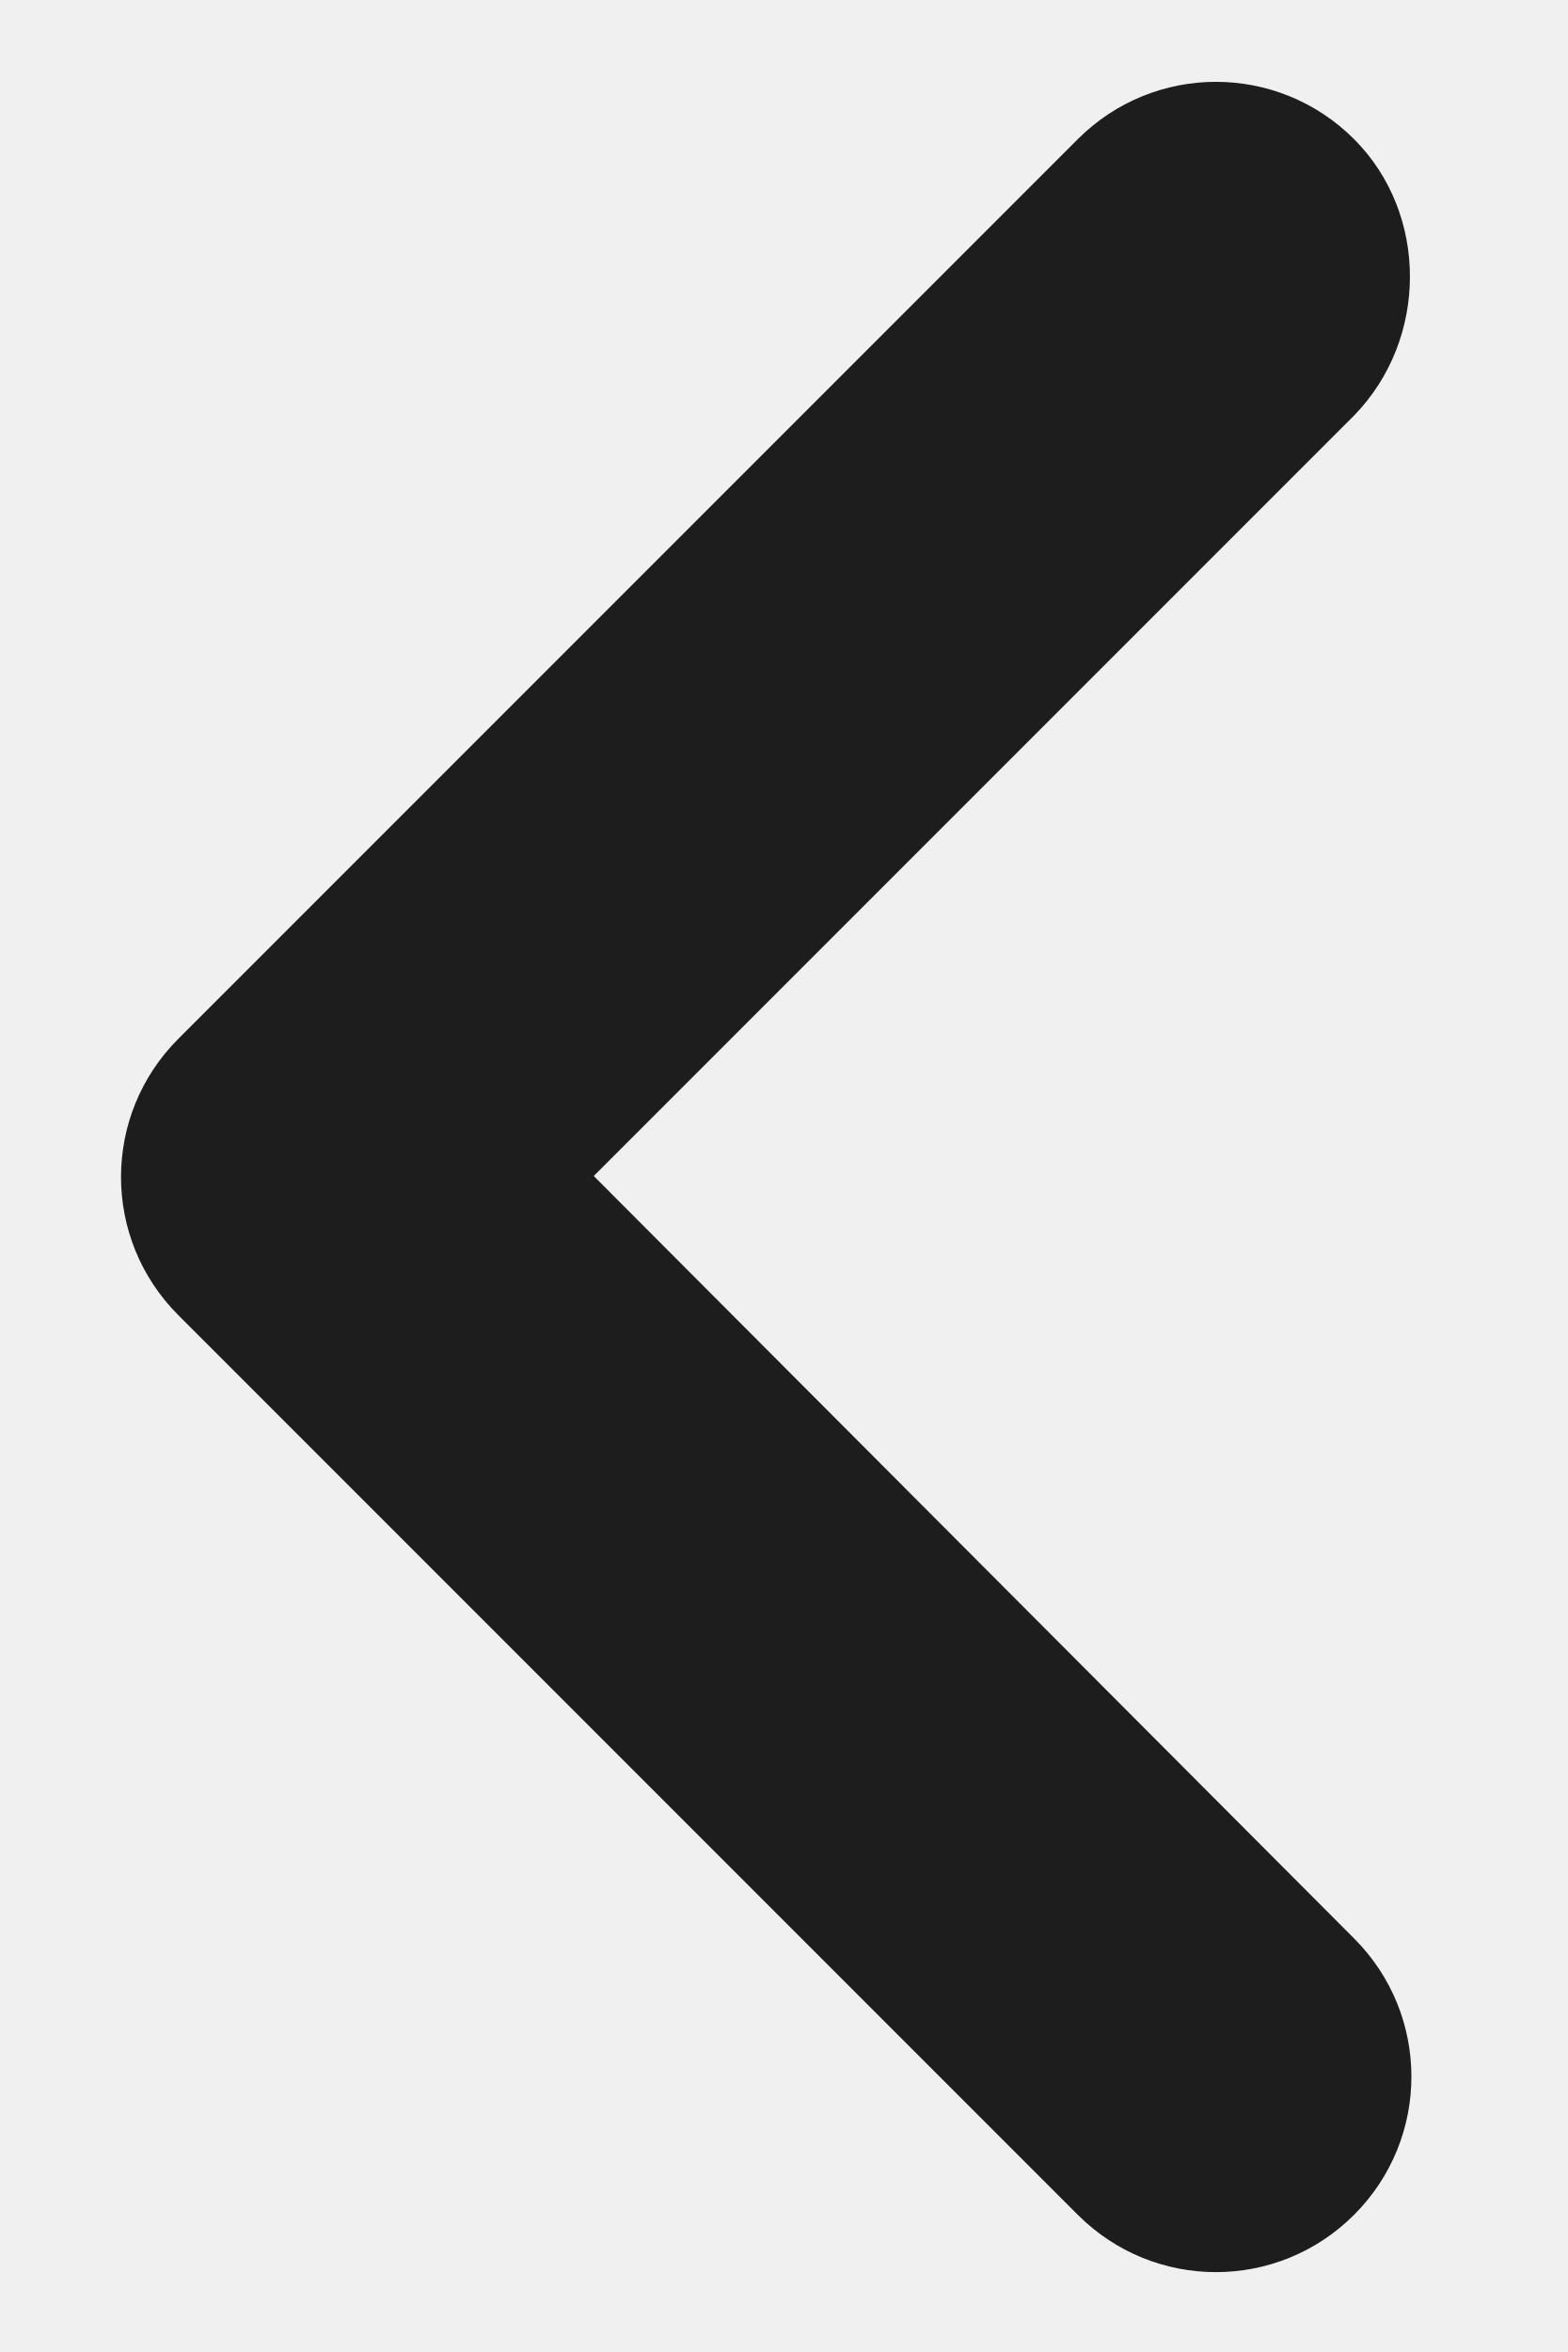
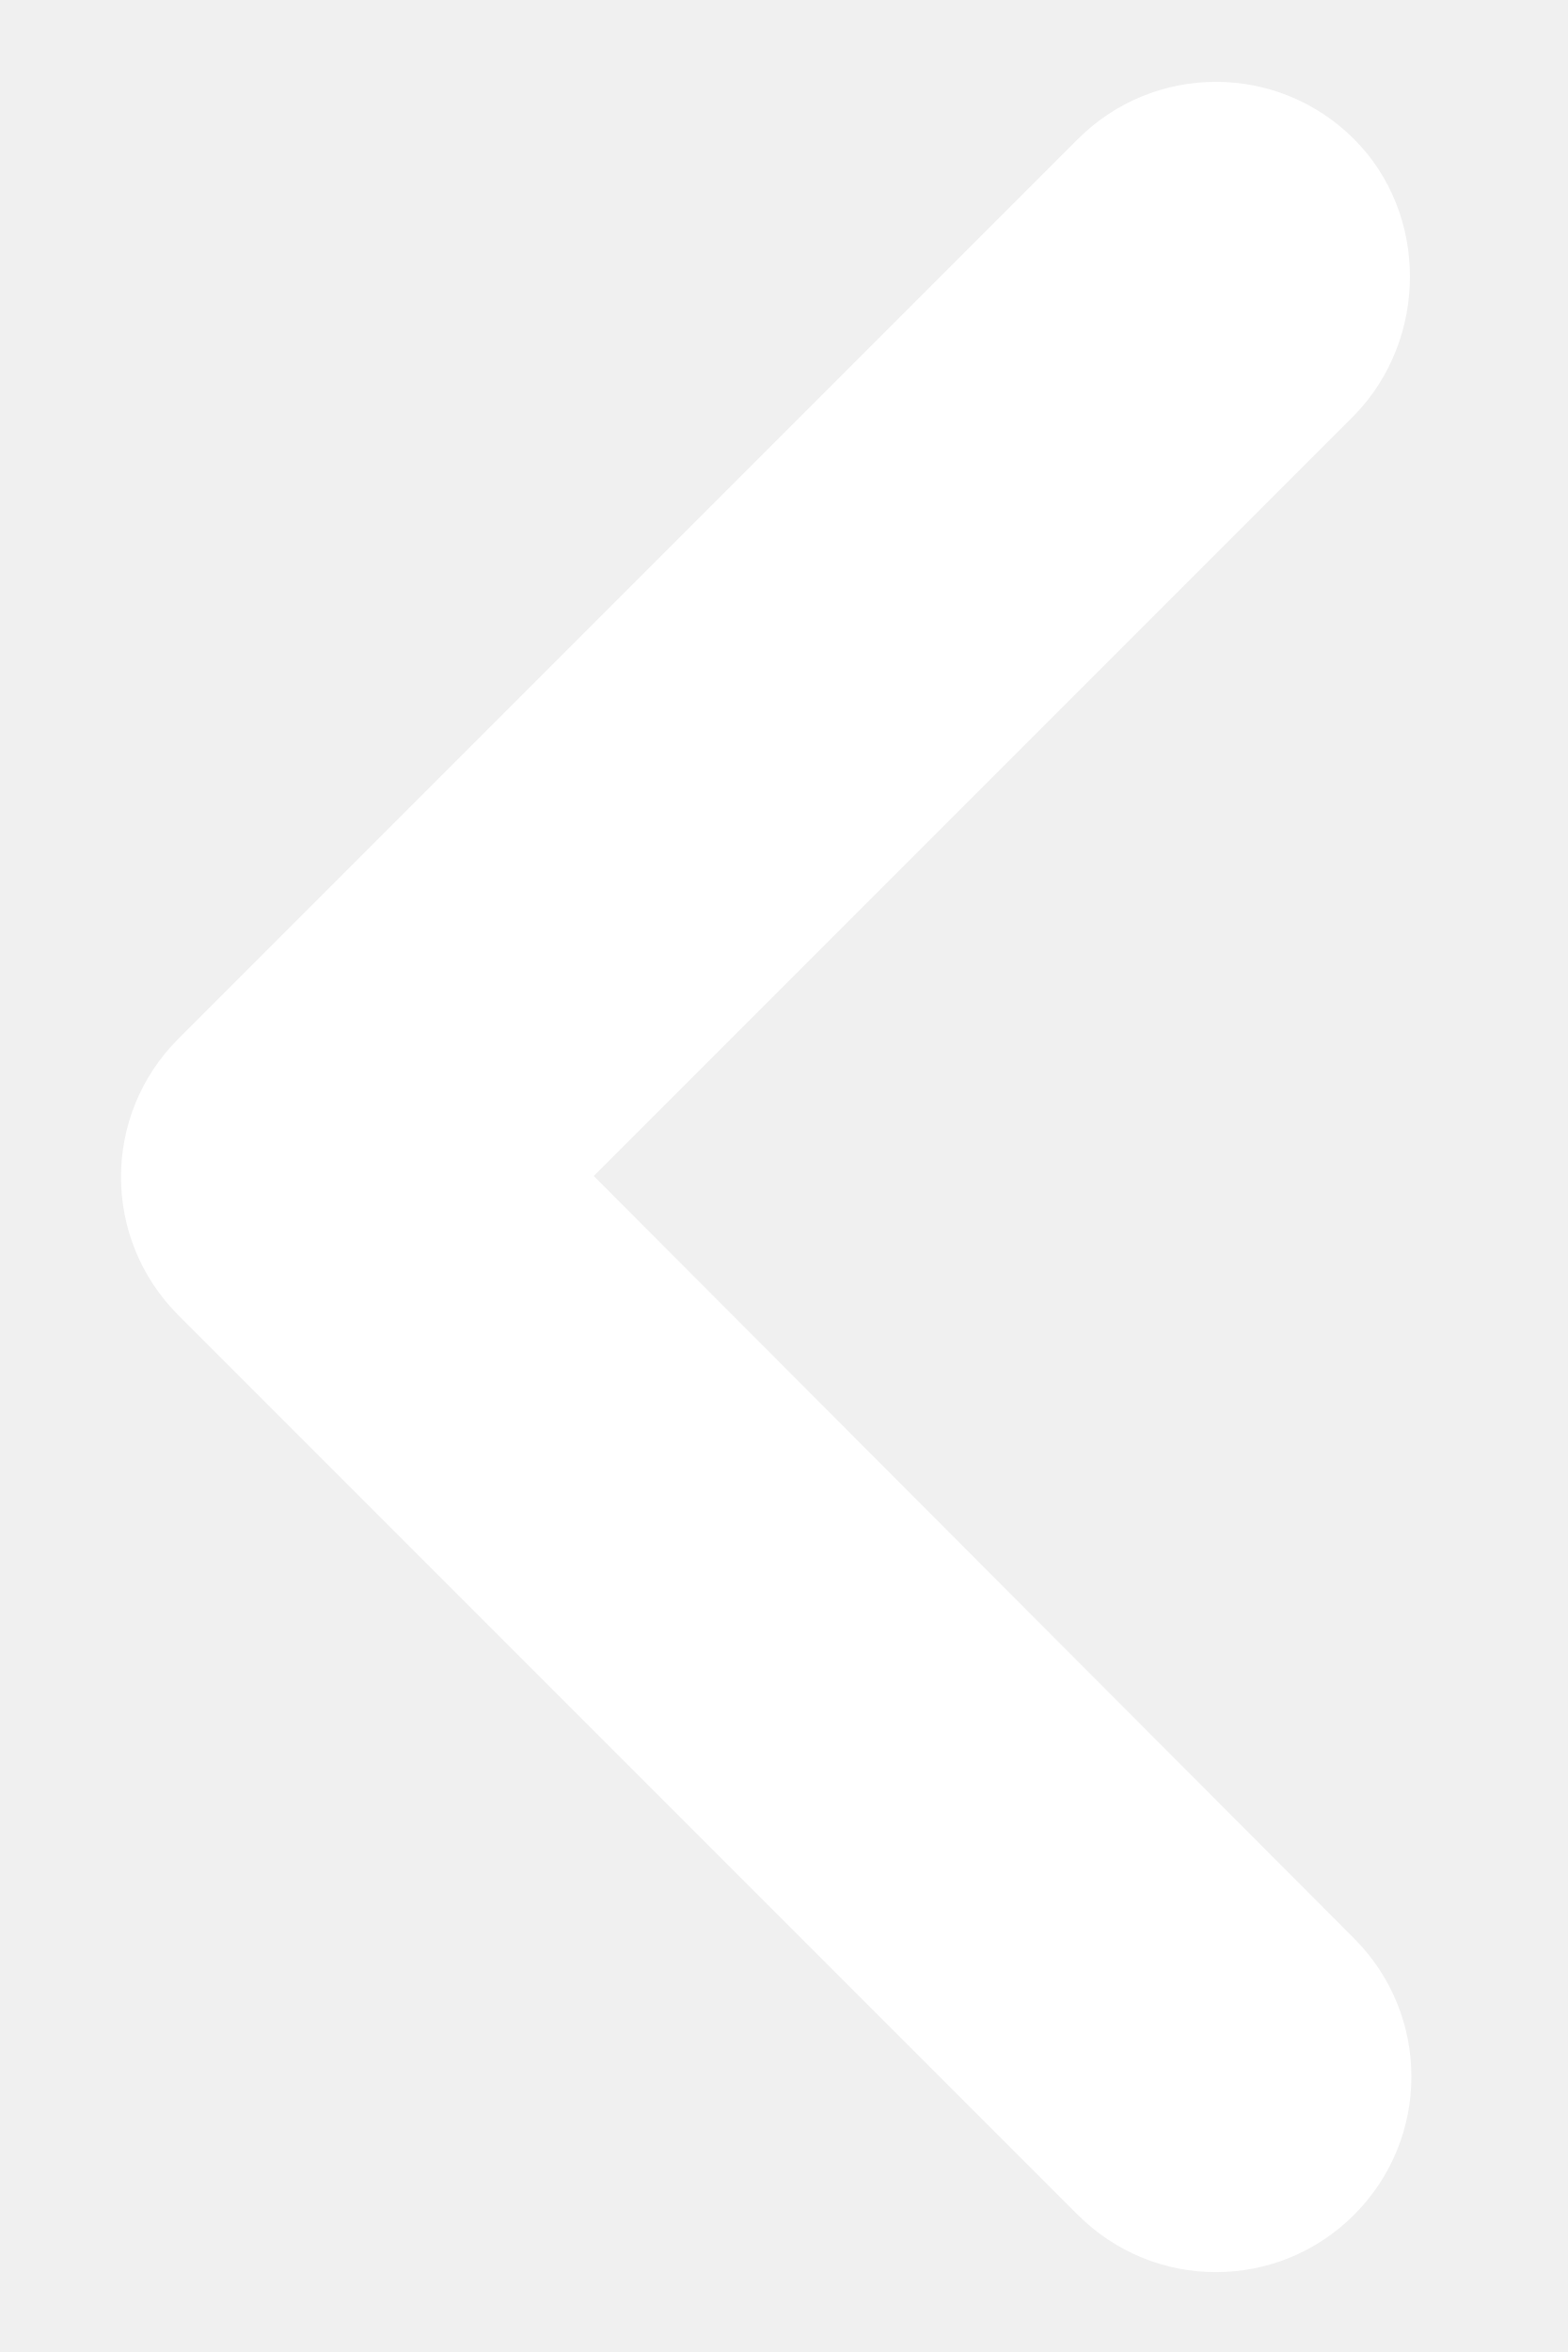
<svg xmlns="http://www.w3.org/2000/svg" width="8px" height="12px" viewBox="0 0 8 12" version="1.1">
  <g id="Icons" stroke="none" stroke-width="1" fill="none" fill-rule="evenodd">
    <g id="Rounded" transform="translate(-652, -2862)">
      <g id="Image" transform="translate(100, 2626)">
        <g id="-Round-/-Image-/-navigate_before" transform="translate(544, 230)">
          <g>
            <polygon id="Path" points="0 0 24 0 24 24 0 24" />
-             <path d="M14.91,6.71 C14.52,6.32 13.89,6.32 13.5,6.71 L8.91,11.3 C8.52,11.69 8.52,12.32 8.91,12.71 L13.5,17.3 C13.89,17.69 14.52,17.69 14.91,17.3 C15.3,16.91 15.3,16.28 14.91,15.89 L11.03,12 L14.91,8.12 C15.29,7.73 15.29,7.09 14.91,6.71 Z" id="🔹-Icon-Color" fill="#1D1D1D" />
+             <path d="M14.91,6.71 C14.52,6.32 13.89,6.32 13.5,6.71 L8.91,11.3 C8.52,11.69 8.52,12.32 8.91,12.71 L13.5,17.3 C13.89,17.69 14.52,17.69 14.91,17.3 C15.3,16.91 15.3,16.28 14.91,15.89 L11.03,12 L14.91,8.12 C15.29,7.73 15.29,7.09 14.91,6.71 Z" id="🔹-Icon-Color" fill="#FFFFFF" />
          </g>
        </g>
      </g>
    </g>
  </g>
</svg>
